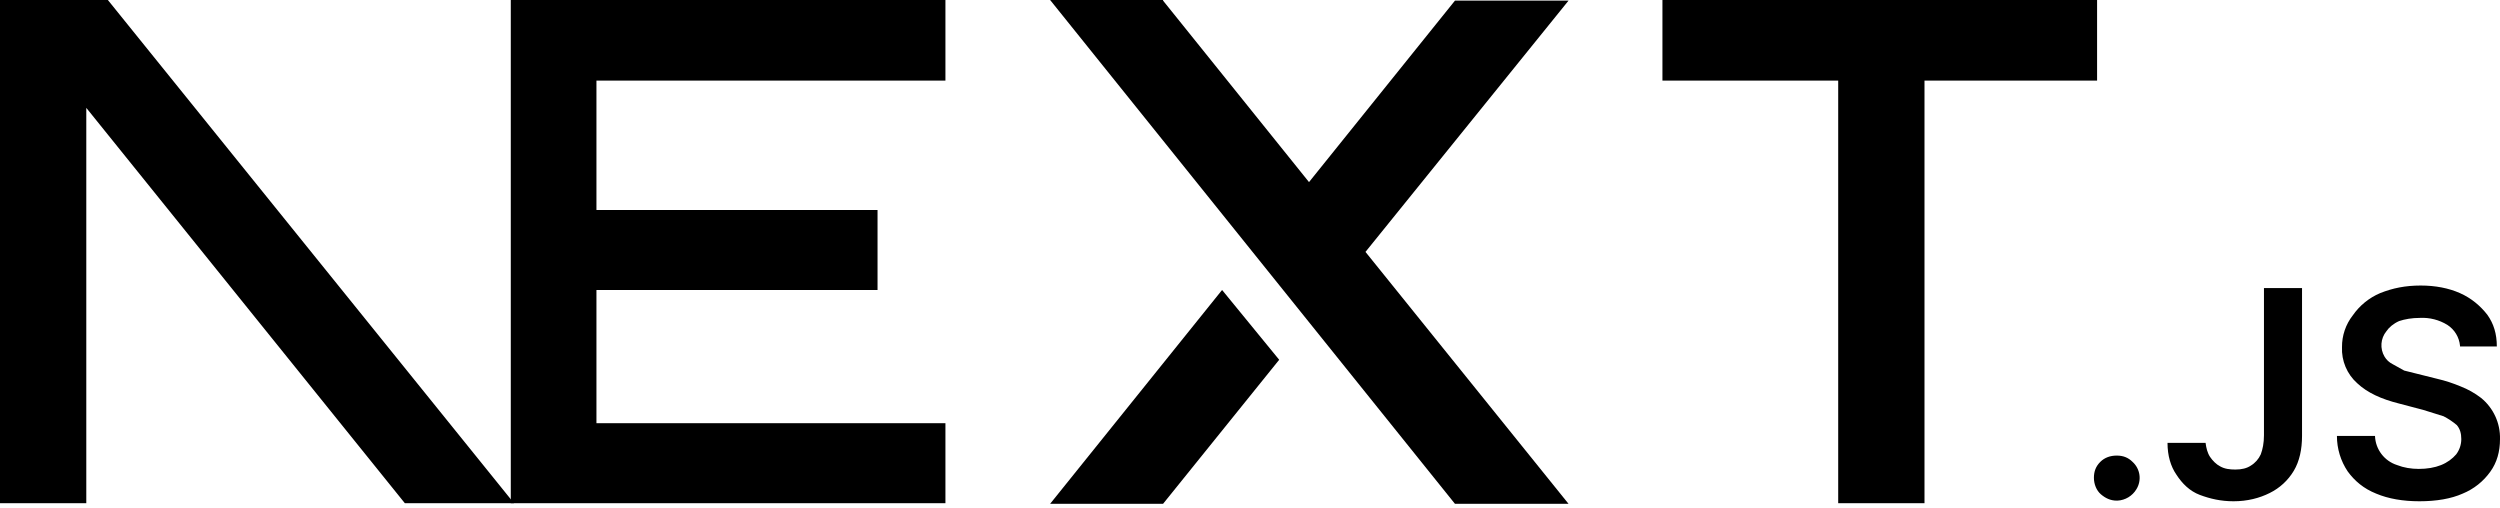
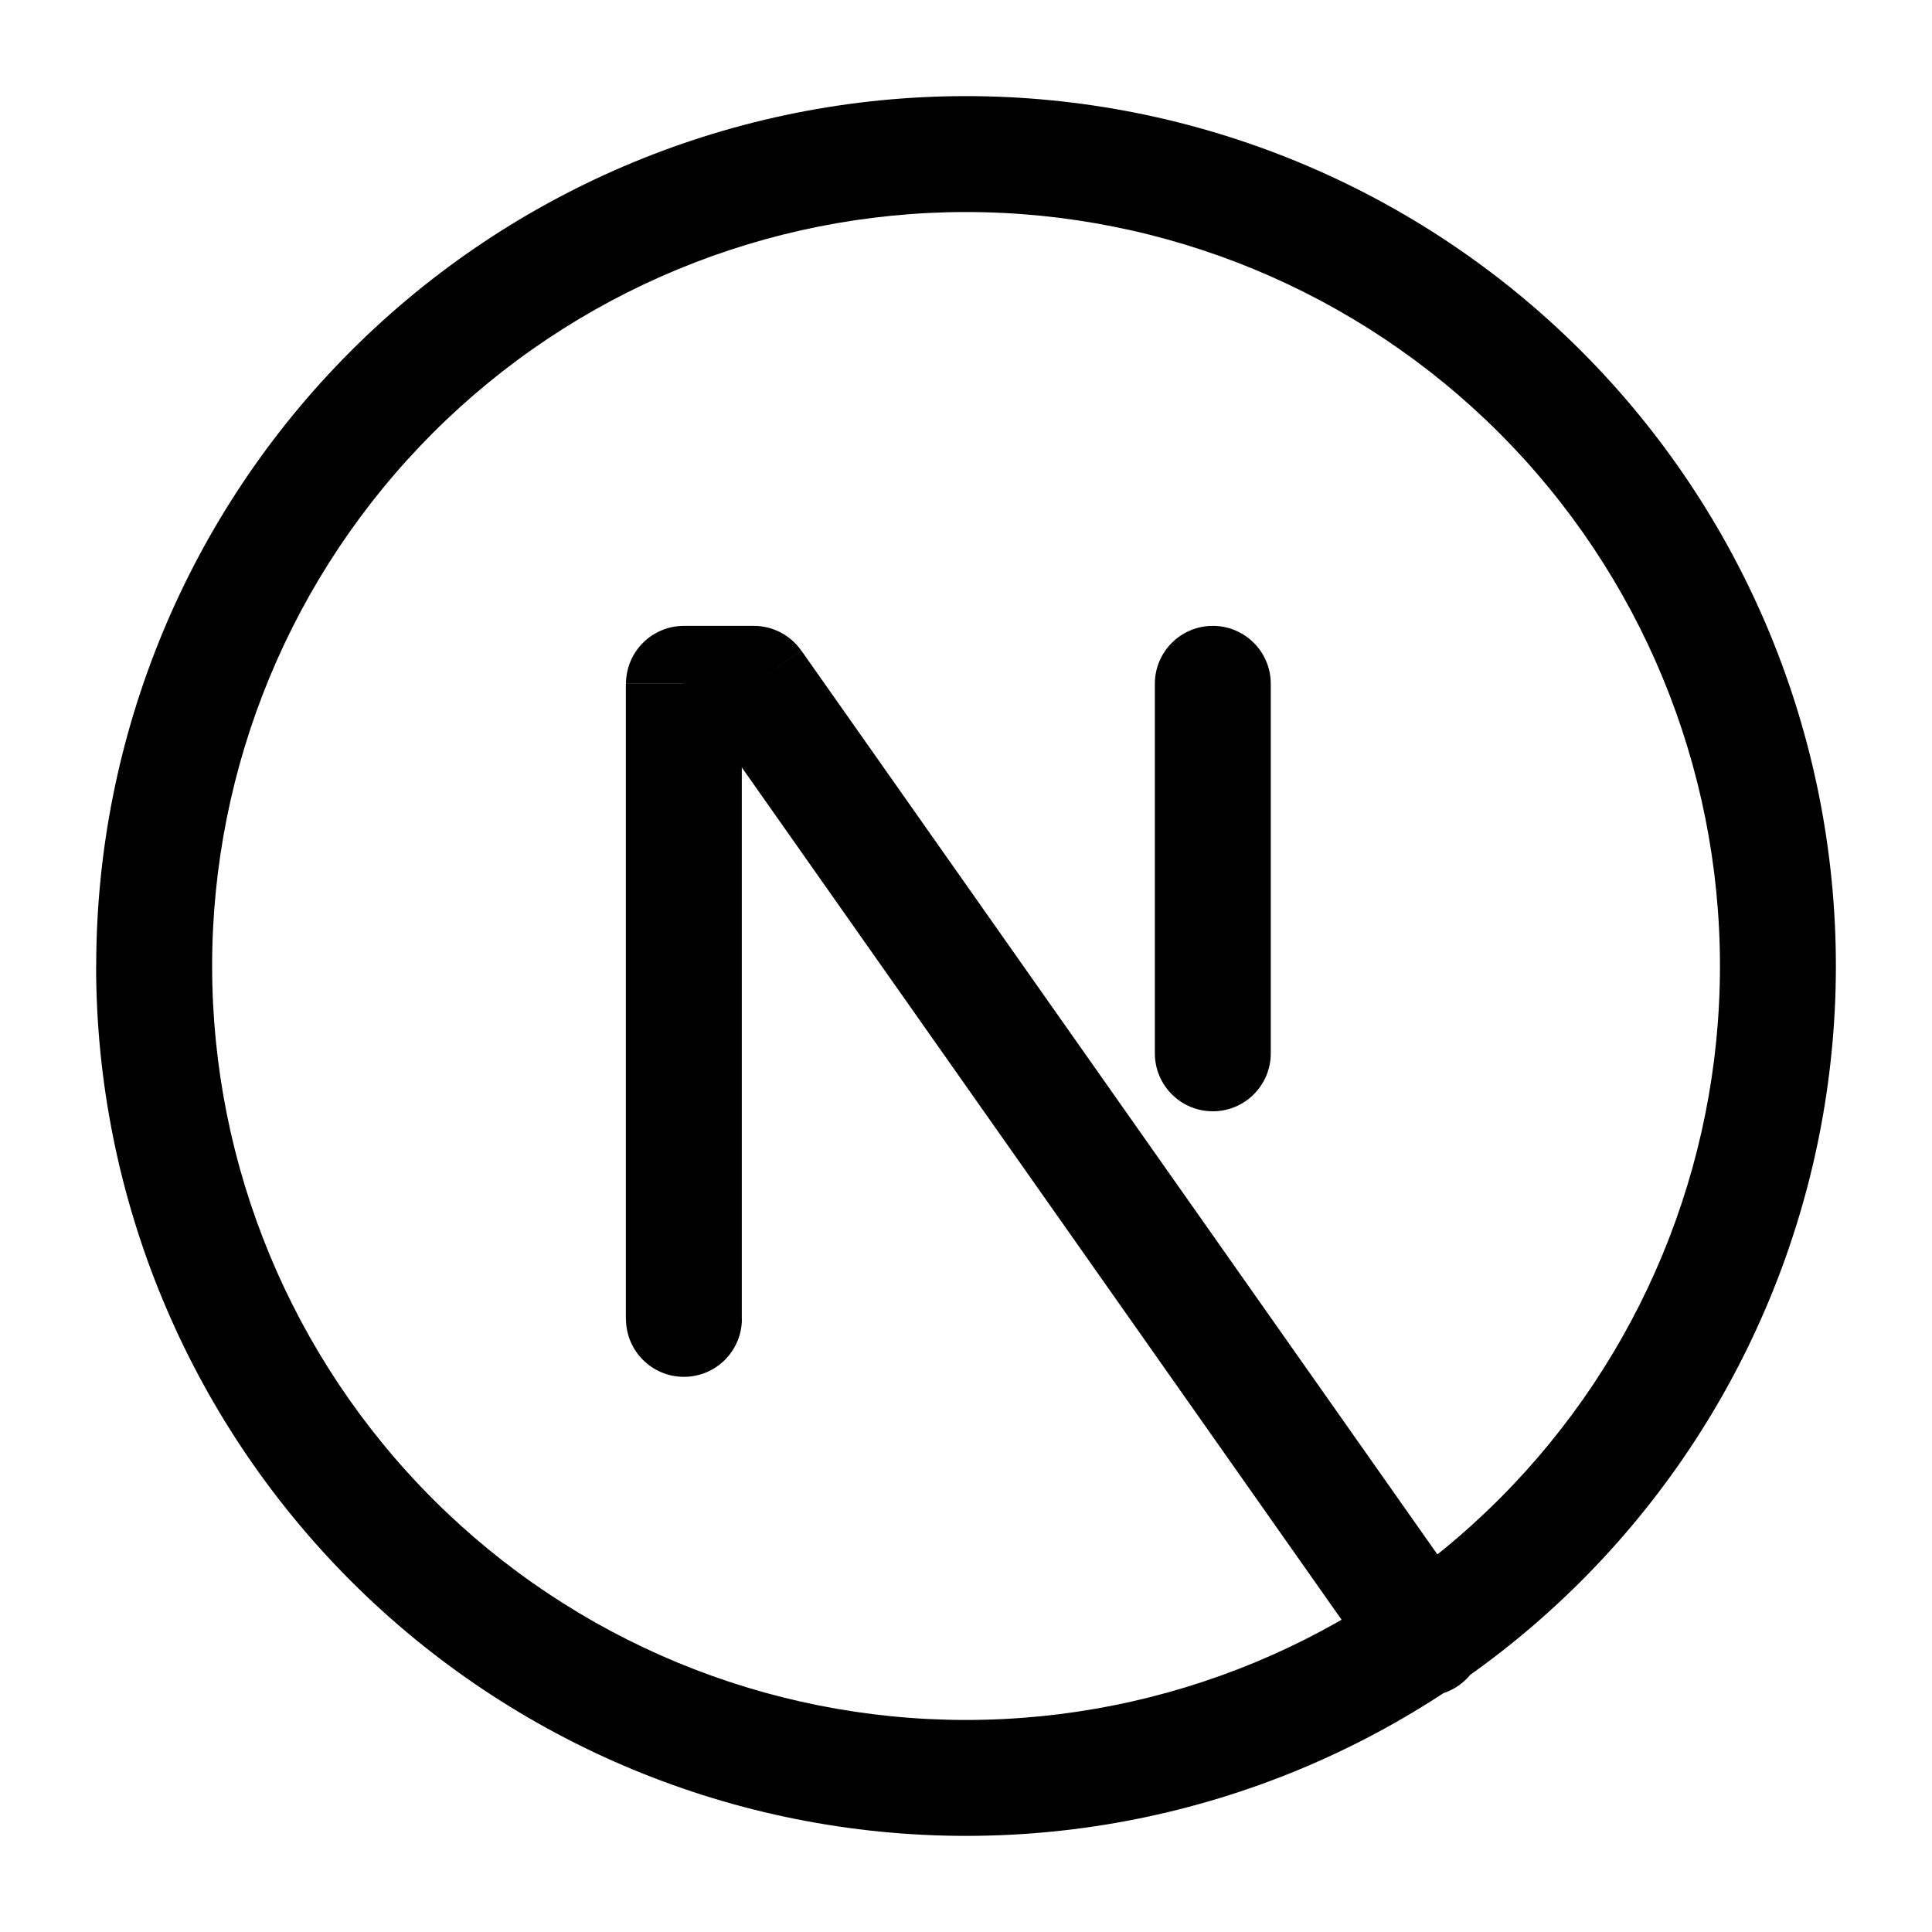
- <svg xmlns="http://www.w3.org/2000/svg" fill="none" viewBox="0 0 394 80">
-   <path fill="#000" d="M262 0h68.5v12.7h-27.2v66.6h-13.6V12.7H262V0ZM149 0v12.7H94v20.4h44.3v12.6H94v21h55v12.6H80.5V0h68.7zm34.3 0h-17.8l63.8 79.4h17.9l-32-39.7 32-39.6h-17.9l-23 28.6-23-28.6zm18.3 56.7-9-11-27.1 33.7h17.8l18.3-22.7z" />
-   <path fill="#000" d="M81 79.3 17 0H0v79.3h13.6V17l50.2 62.3H81Zm252.6-.4c-1 0-1.8-.4-2.5-1s-1.1-1.6-1.1-2.6.3-1.8 1-2.5 1.6-1 2.6-1 1.8.3 2.5 1a3.4 3.4 0 0 1 .6 4.3 3.7 3.7 0 0 1-3 1.8zm23.2-33.5h6v23.3c0 2.1-.4 4-1.3 5.5a9.1 9.1 0 0 1-3.8 3.5c-1.6.8-3.5 1.3-5.7 1.3-2 0-3.7-.4-5.3-1s-2.8-1.8-3.7-3.2c-.9-1.3-1.4-3-1.4-5h6c.1.8.3 1.6.7 2.2s1 1.2 1.6 1.5c.7.4 1.5.5 2.4.5 1 0 1.8-.2 2.4-.6a4 4 0 0 0 1.6-1.8c.3-.8.5-1.8.5-3V45.5zm30.9 9.1a4.4 4.4 0 0 0-2-3.3 7.5 7.5 0 0 0-4.3-1.1c-1.3 0-2.4.2-3.3.5-.9.4-1.6 1-2 1.6a3.5 3.5 0 0 0-.3 4c.3.5.7.9 1.3 1.2l1.8 1 2 .5 3.2.8c1.3.3 2.5.7 3.7 1.2a13 13 0 0 1 3.2 1.8 8.1 8.1 0 0 1 3 6.5c0 2-.5 3.7-1.5 5.1a10 10 0 0 1-4.4 3.5c-1.8.8-4.1 1.2-6.8 1.2-2.6 0-4.9-.4-6.8-1.2-2-.8-3.4-2-4.5-3.5a10 10 0 0 1-1.7-5.6h6a5 5 0 0 0 3.5 4.6c1 .4 2.2.6 3.4.6 1.3 0 2.5-.2 3.5-.6 1-.4 1.8-1 2.4-1.7a4 4 0 0 0 .8-2.4c0-.9-.2-1.6-.7-2.2a11 11 0 0 0-2.1-1.4l-3.2-1-3.8-1c-2.8-.7-5-1.7-6.6-3.2a7.2 7.2 0 0 1-2.4-5.7 8 8 0 0 1 1.7-5 10 10 0 0 1 4.3-3.5c2-.8 4-1.2 6.4-1.2 2.3 0 4.4.4 6.2 1.2 1.8.8 3.2 2 4.3 3.4 1 1.4 1.5 3 1.5 5h-5.8z" />
+ <svg xmlns="http://www.w3.org/2000/svg" t="1776731032936" class="icon" viewBox="0 0 1024 1024" version="1.1" p-id="4196" width="200" height="200">
+   <path d="M81.715 512h-30.72 30.72z m860.621 0h0zM512 81.664v-30.72 30.72zM331.776 699.034a30.72 30.72 0 1 0 61.44 0h-61.44z m30.72-336.589v-30.72a30.72 30.72 0 0 0-30.72 30.72h30.72z m37.069 0l25.088-17.664a30.72 30.72 0 0 0-25.088-13.056v30.72z m330.24 522.598a30.72 30.72 0 1 0 50.227-35.328l-50.227 35.328zM673.536 362.445a30.72 30.72 0 1 0-61.44 0h61.44z m-61.44 195.84a30.72 30.72 0 1 0 61.44 0h-61.44zM50.944 512c0 122.266 48.64 239.565 135.066 325.99l43.469-43.418A399.616 399.616 0 0 1 112.435 512h-61.44z m135.066 325.99A461.056 461.056 0 0 0 512 973.056v-61.44a399.616 399.616 0 0 1-282.522-117.043l-43.469 43.418zM512 973.056a461.056 461.056 0 0 0 326.042-135.066l-43.469-43.418A399.565 399.565 0 0 1 512 911.616v61.44z m326.042-135.066A461.056 461.056 0 0 0 973.056 512h-61.44c0 105.984-42.086 207.616-117.043 282.573l43.469 43.418zM973.056 512a461.056 461.056 0 0 0-135.014-325.99l-43.469 43.418A399.616 399.616 0 0 1 911.616 512h61.44z m-135.014-325.99A461.056 461.056 0 0 0 512 50.944v61.44c105.984 0 207.616 42.138 282.573 117.043l43.469-43.418zM512 50.944a461.056 461.056 0 0 0-325.99 135.066l43.469 43.418A399.616 399.616 0 0 1 512 112.384v-61.44zM186.01 186.01A461.056 461.056 0 0 0 50.995 512h61.44c0-105.984 42.086-207.616 117.043-282.573l-43.469-43.418z m207.155 513.024V362.496h-61.44v336.589h61.44z m-30.72-305.869h37.12v-61.44h-37.12v61.44z m11.981-13.056l355.328 504.934 50.278-35.328-355.328-504.934-50.278 35.328z m237.67-17.664v195.84h61.44V362.445h-61.44z" p-id="4197" />
</svg>
